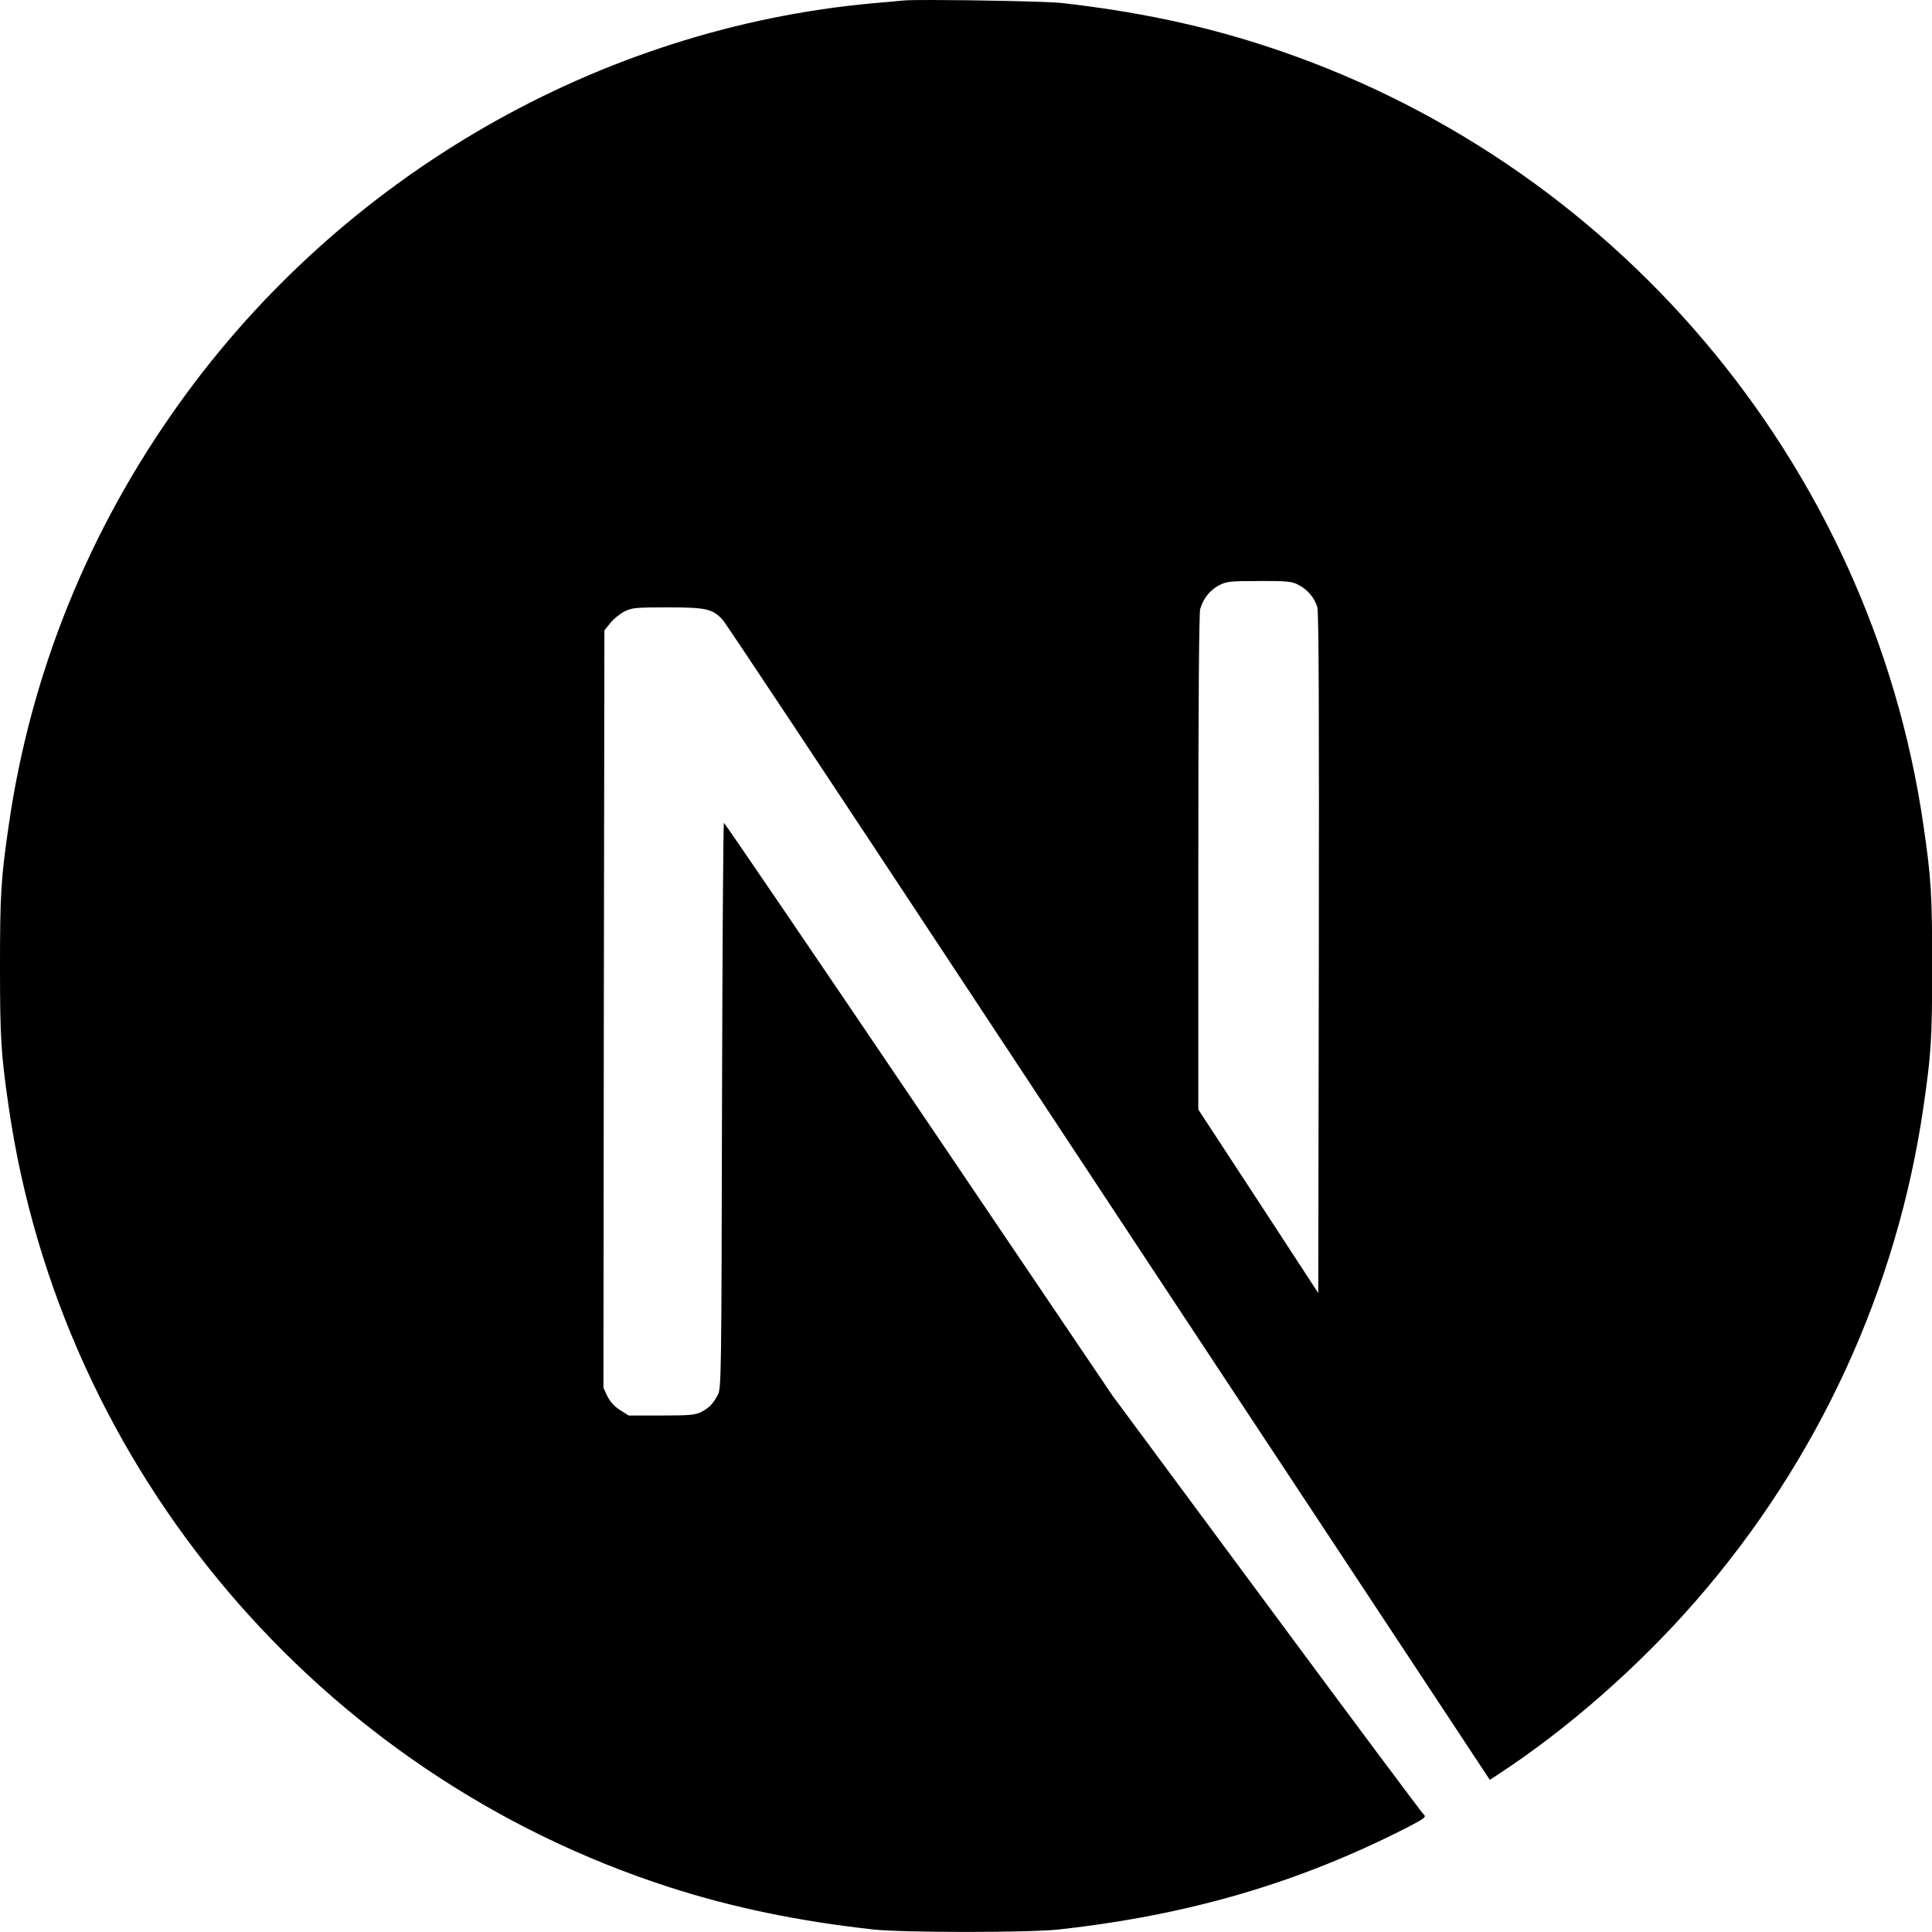
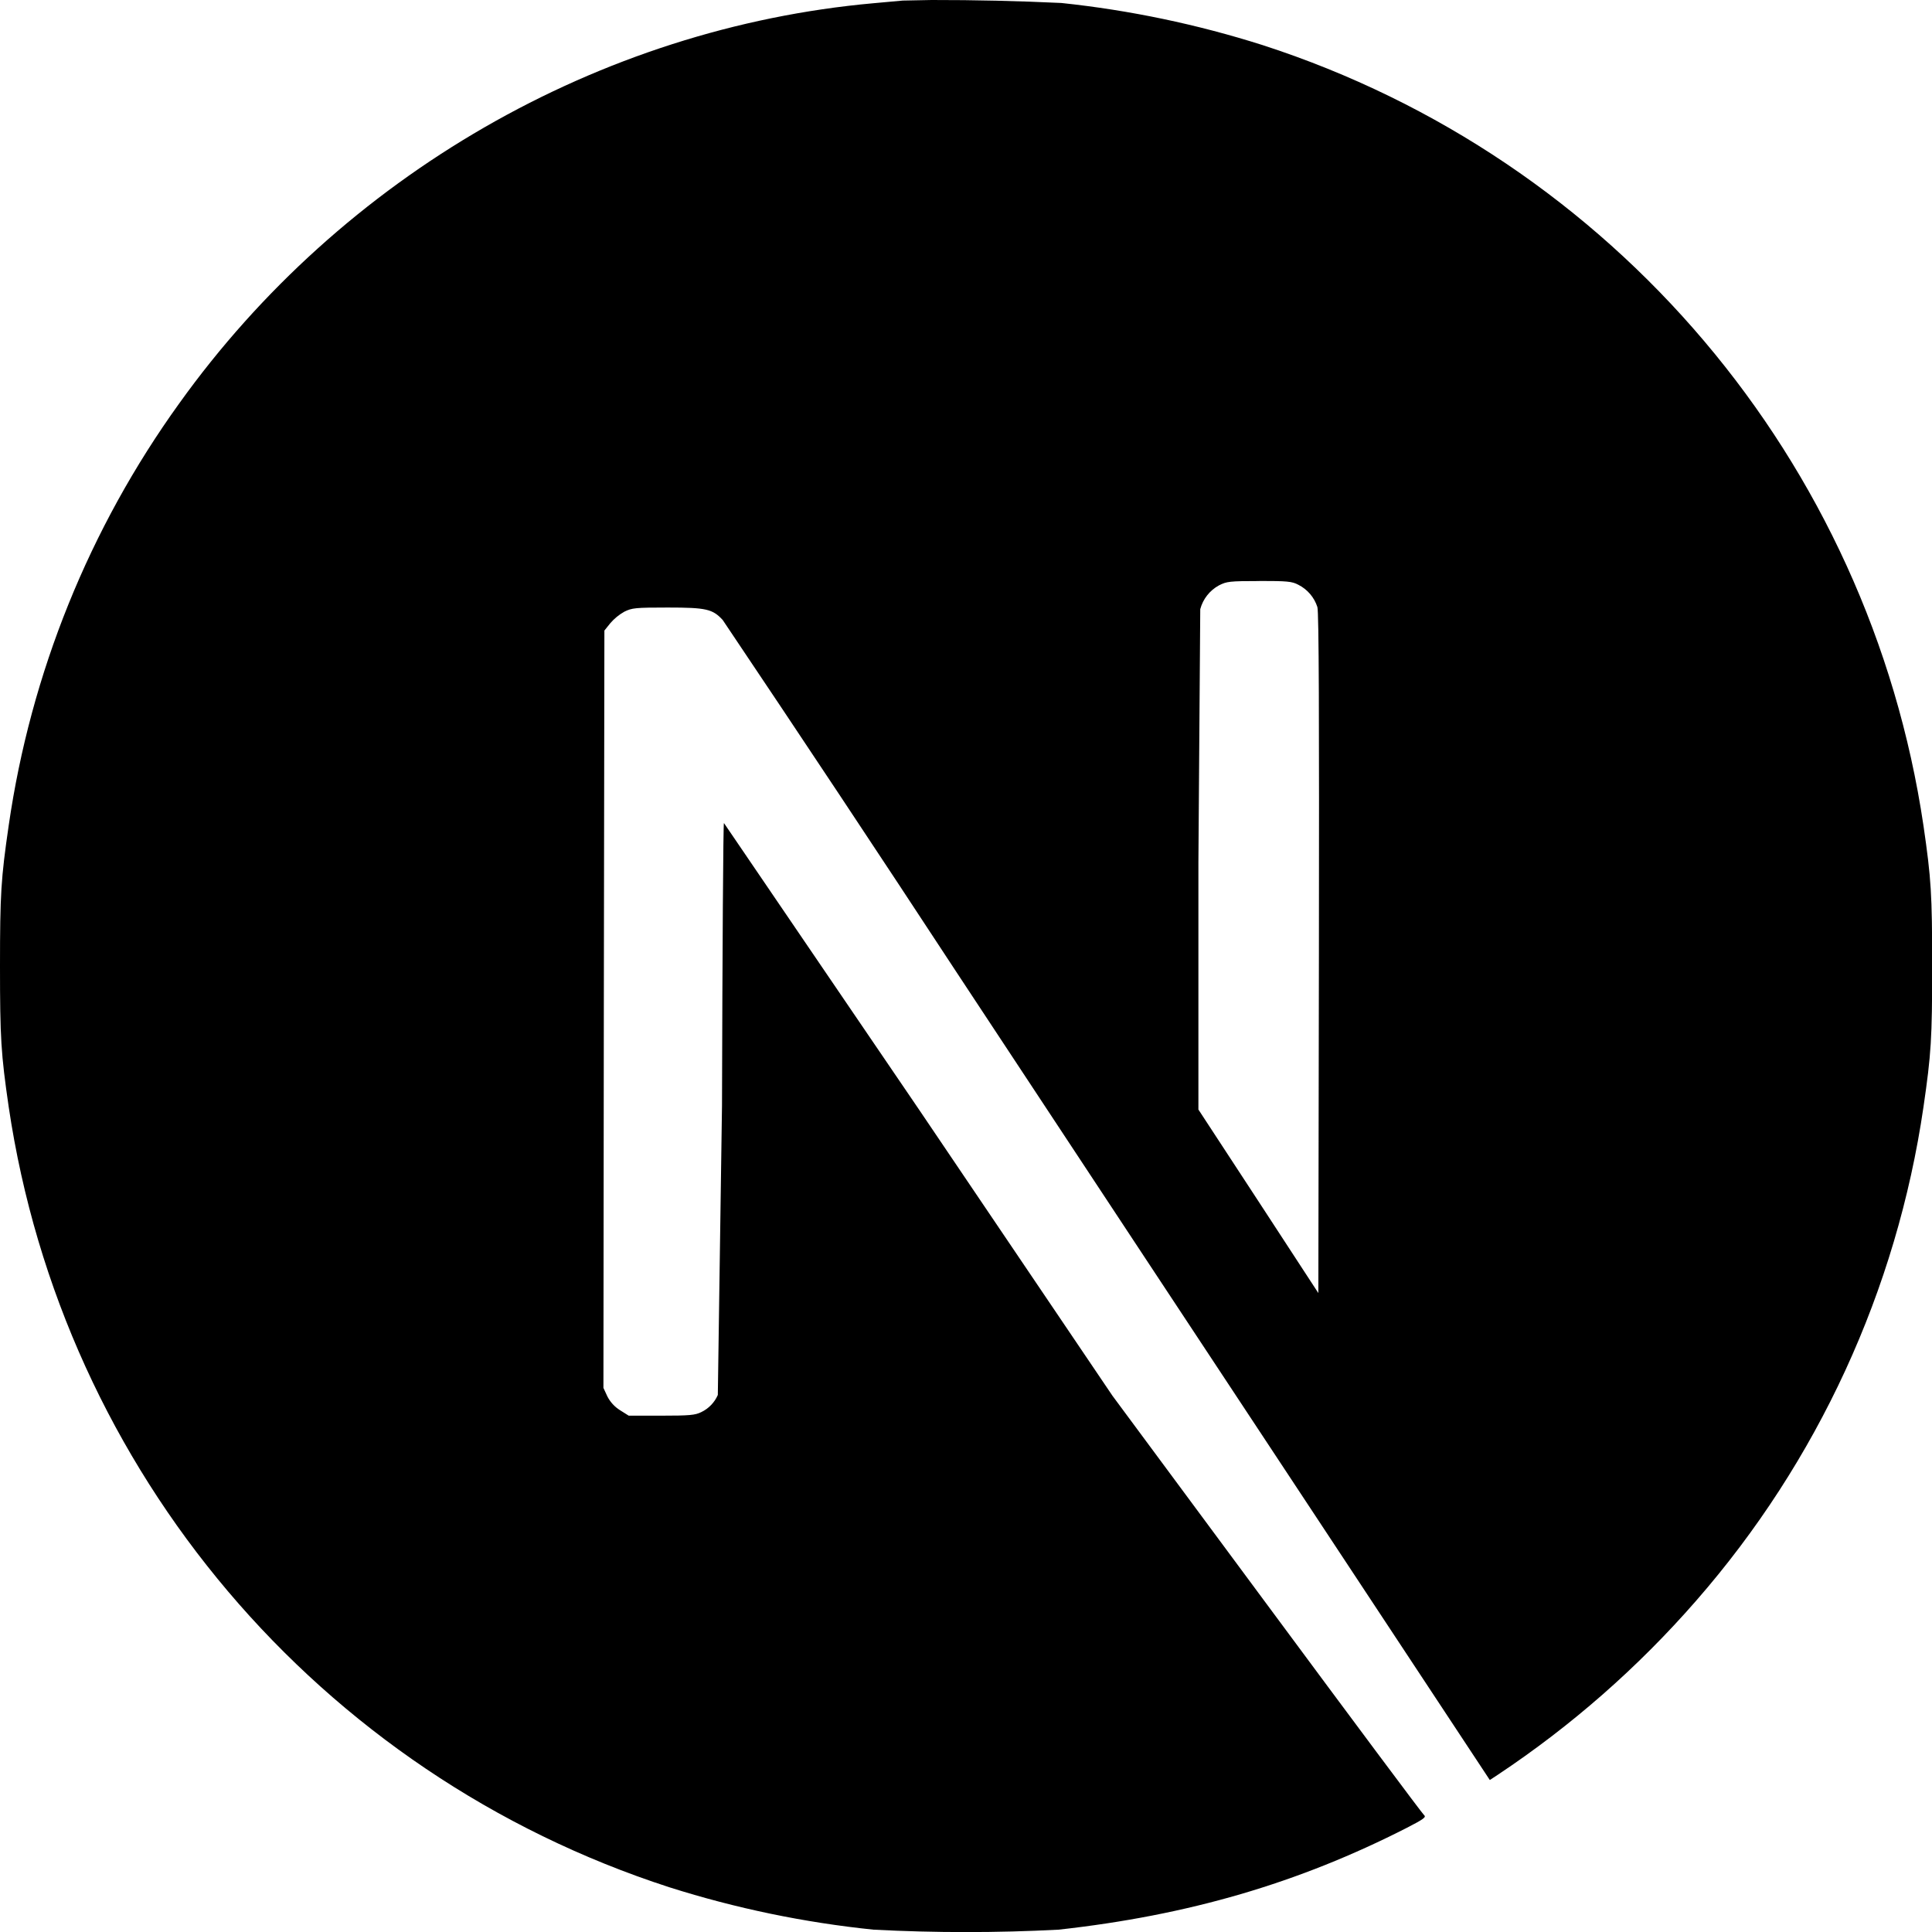
- <svg xmlns="http://www.w3.org/2000/svg" role="img" viewBox="0 0 24 24">
-   <path d="M11.572 0c-.176 0-.31.001-.358.007-.052.005-.216.021-.364.033-3.409.307-6.602 2.146-8.624 4.973C1.1 6.584.38 8.367.108 10.255c-.096.659-.108.854-.108 1.747s.012 1.088.108 1.748c.652 4.506 3.859 8.292 8.209 9.694.779.251 1.6.422 2.534.525.364.04 1.935.04 2.299 0 1.612-.178 2.977-.577 4.324-1.264.206-.106.246-.134.218-.157-.019-.014-.899-1.194-1.954-2.62l-1.919-2.592-2.405-3.558c-1.323-1.956-2.412-3.556-2.421-3.556-.009-.003-.019 1.579-.024 3.509-.007 3.38-.009 3.516-.052 3.596-.061.115-.108.162-.206.213-.075.037-.141.044-.495.044h-.406l-.108-.068a.438.438 0 01-.157-.171l-.049-.106.005-4.703.007-4.705.073-.091c.038-.049.117-.113.174-.143.096-.047.134-.052.54-.052.479 0 .558.019.683.155.035.038 1.337 1.999 2.895 4.361a10760.433 10760.433 0 004.734 7.171l1.9 2.878.096-.063c.852-.554 1.752-1.342 2.466-2.163 1.518-1.743 2.496-3.868 2.825-6.134.096-.659.108-.854.108-1.748 0-.894-.012-1.088-.108-1.748-.652-4.506-3.859-8.292-8.209-9.694-.767-.249-1.584-.42-2.498-.523-.169-.018-1.083-.037-1.612-.037zm4.069 7.217c.347 0 .408.005.486.047.113.056.204.164.237.277.019.061.023 1.365.019 4.304l-.007 4.218-.744-1.14-.746-1.14v-3.066c0-1.982.009-3.096.023-3.15.037-.131.12-.235.232-.295.096-.049.131-.054.5-.054z" />
+ <svg xmlns="http://www.w3.org/2000/svg" viewBox="0 0 24 24">
+   <path d="M11.573 0l-.358.007-.364.033C7.442.347 4.249 2.186 2.226 5.012a11.88 11.88 0 00-2.118 5.243c-.096.659-.108.854-.108 1.747s.012 1.088.108 1.748a12.05 12.05 0 008.209 9.695 12.68 12.68 0 002.534.526 22.04 22.04 0 002.299 0c1.612-.178 2.977-.577 4.324-1.264.206-.106.246-.134.218-.157-.019-.014-.899-1.194-1.954-2.62l-1.919-2.592-2.405-3.558-2.421-3.556c-.009-.003-.019 1.579-.024 3.509l-.052 3.596a.424.424 0 01-.206.213c-.075.037-.141.044-.495.044H7.81l-.108-.068a.438.438 0 01-.157-.171l-.049-.106.005-4.703.007-4.705.073-.091a.656.656 0 01.174-.143c.096-.047.134-.052.54-.052.479 0 .558.019.683.155a466.83 466.83 0 012.895 4.361 10760.433 10760.433 0 004.734 7.171l1.9 2.878.096-.063a12.318 12.318 0 002.466-2.163 11.949 11.949 0 002.825-6.134c.096-.659.108-.854.108-1.748s-.012-1.088-.108-1.748A12.05 12.05 0 0015.684.56a12.648 12.648 0 00-2.499-.523A33.12 33.12 0 0011.573 0zm4.069 7.217c.347 0 .408.005.486.047a.471.471 0 01.237.277c.019.061.023 1.365.019 4.304l-.007 4.218-.744-1.14-.746-1.14v-3.066l.023-3.15a.476.476 0 01.232-.295c.096-.049.131-.054.5-.054z" />
</svg>
